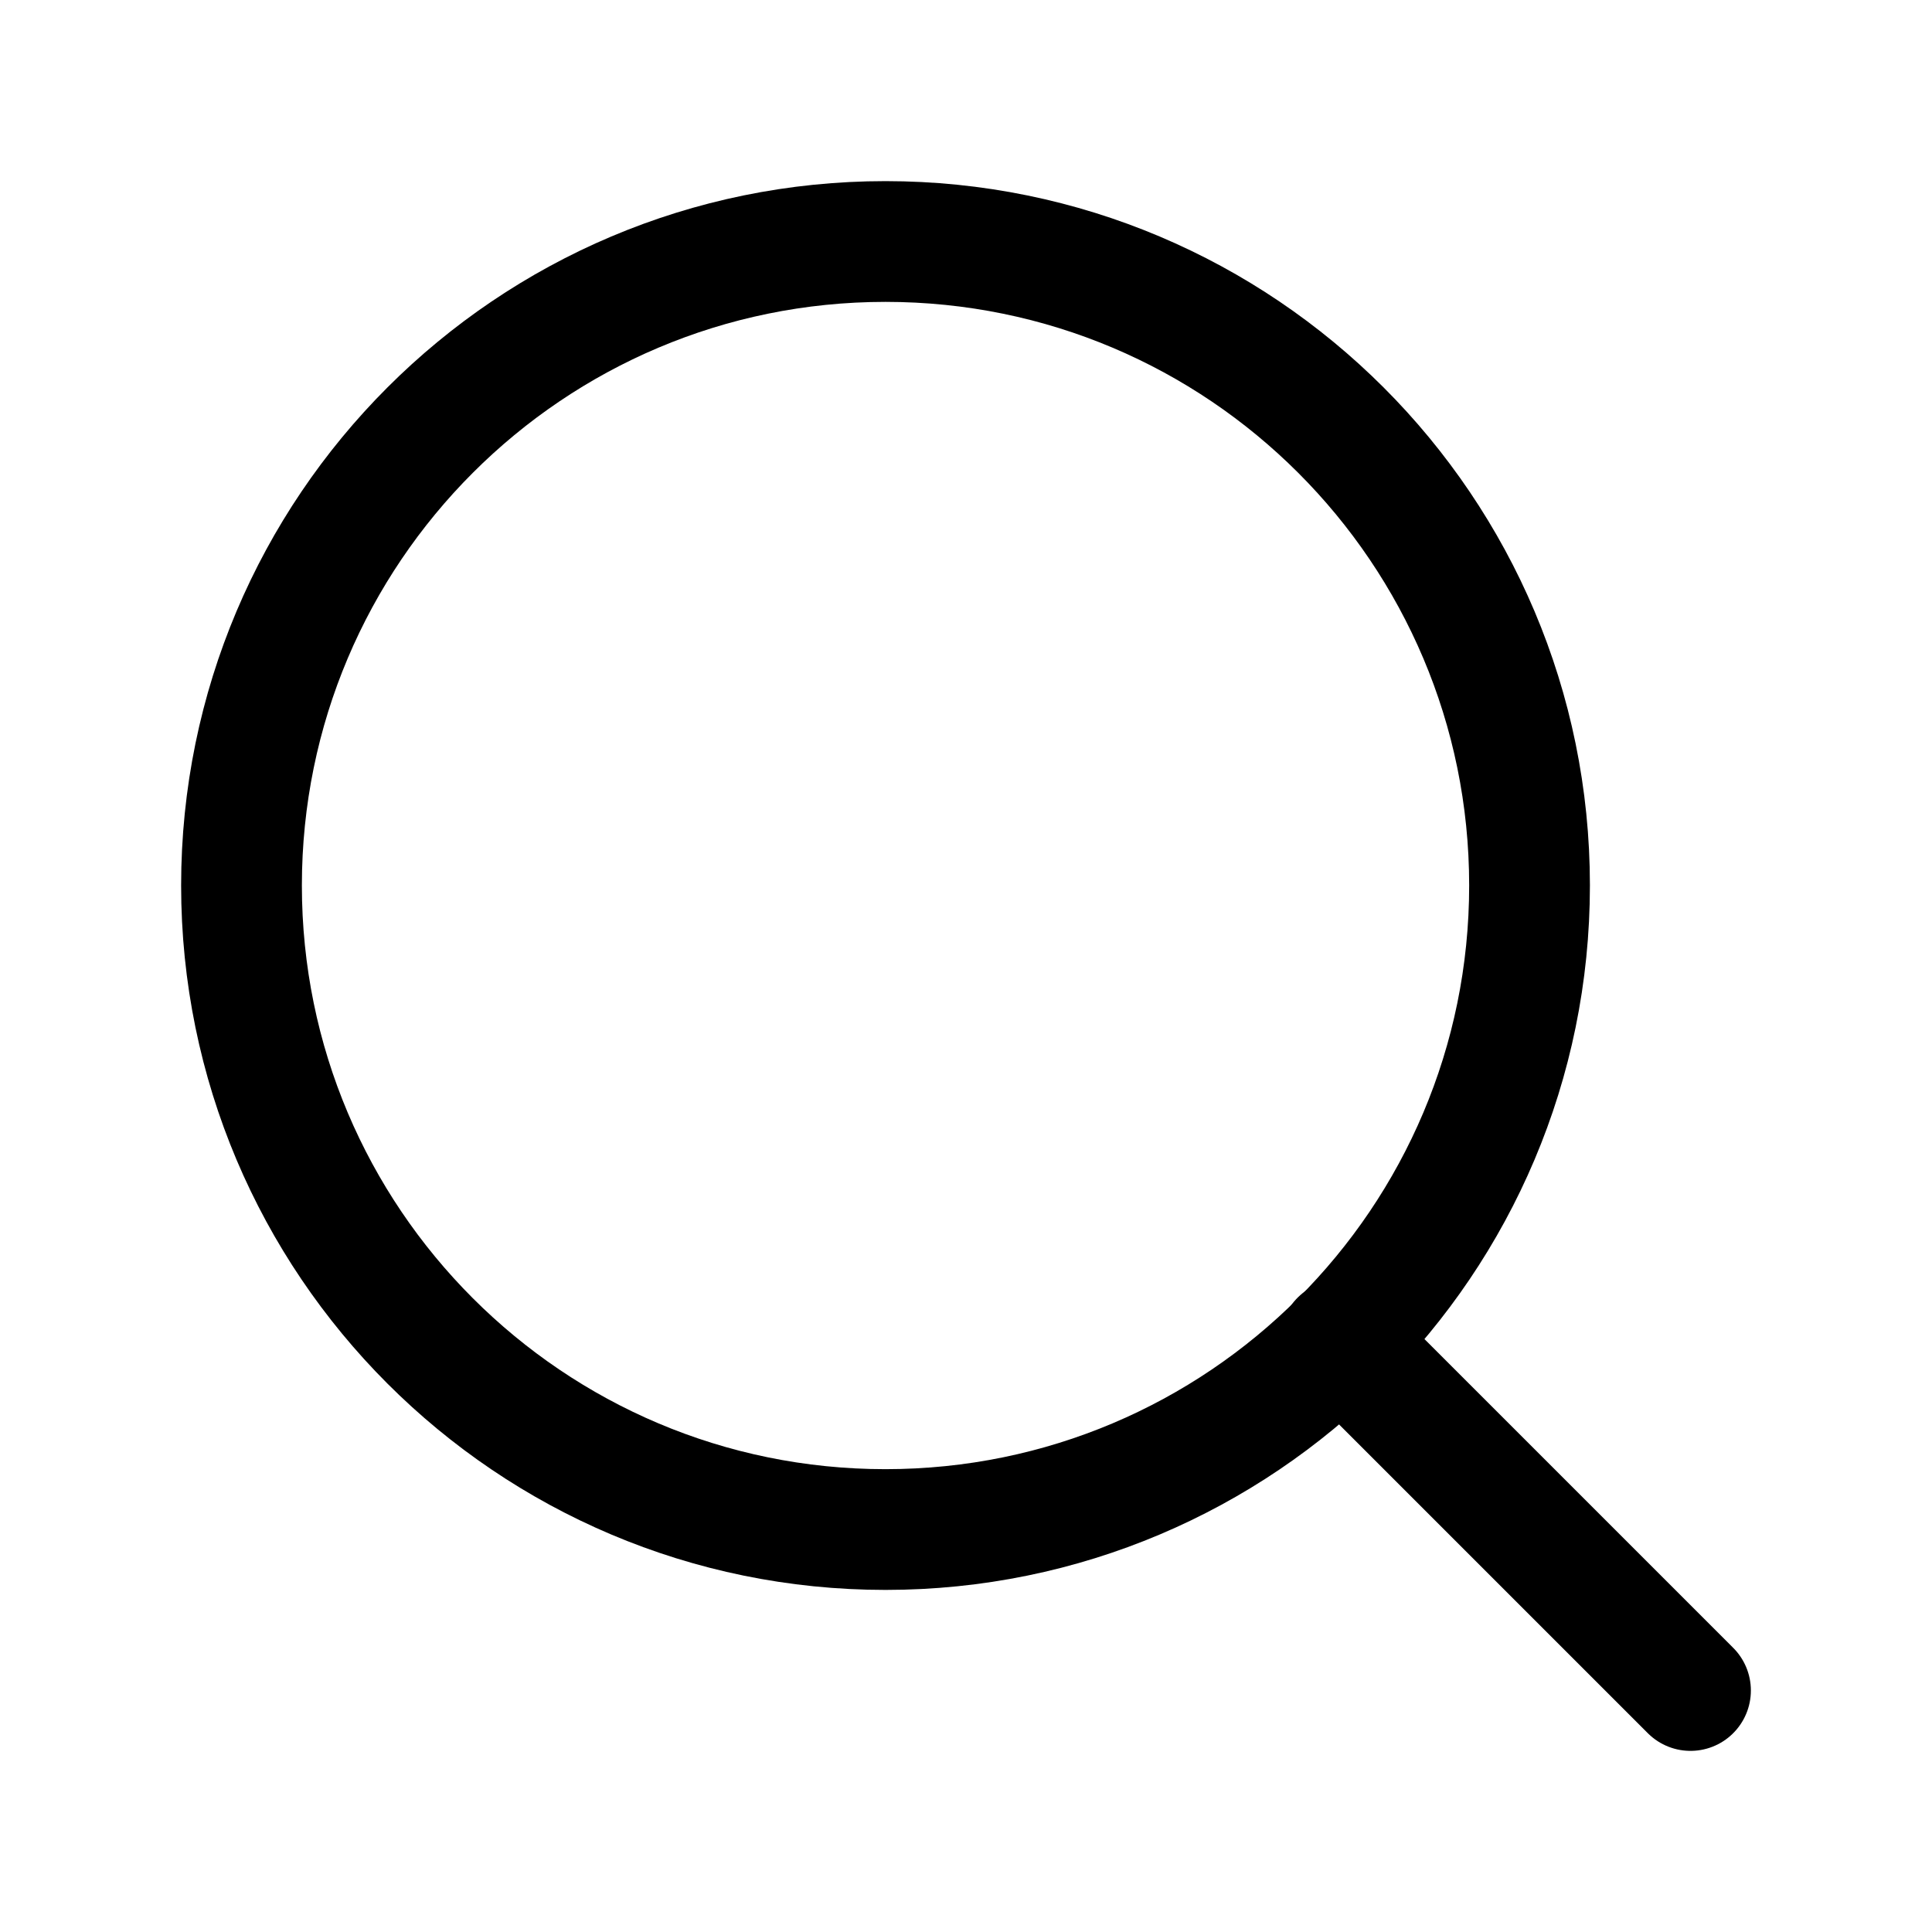
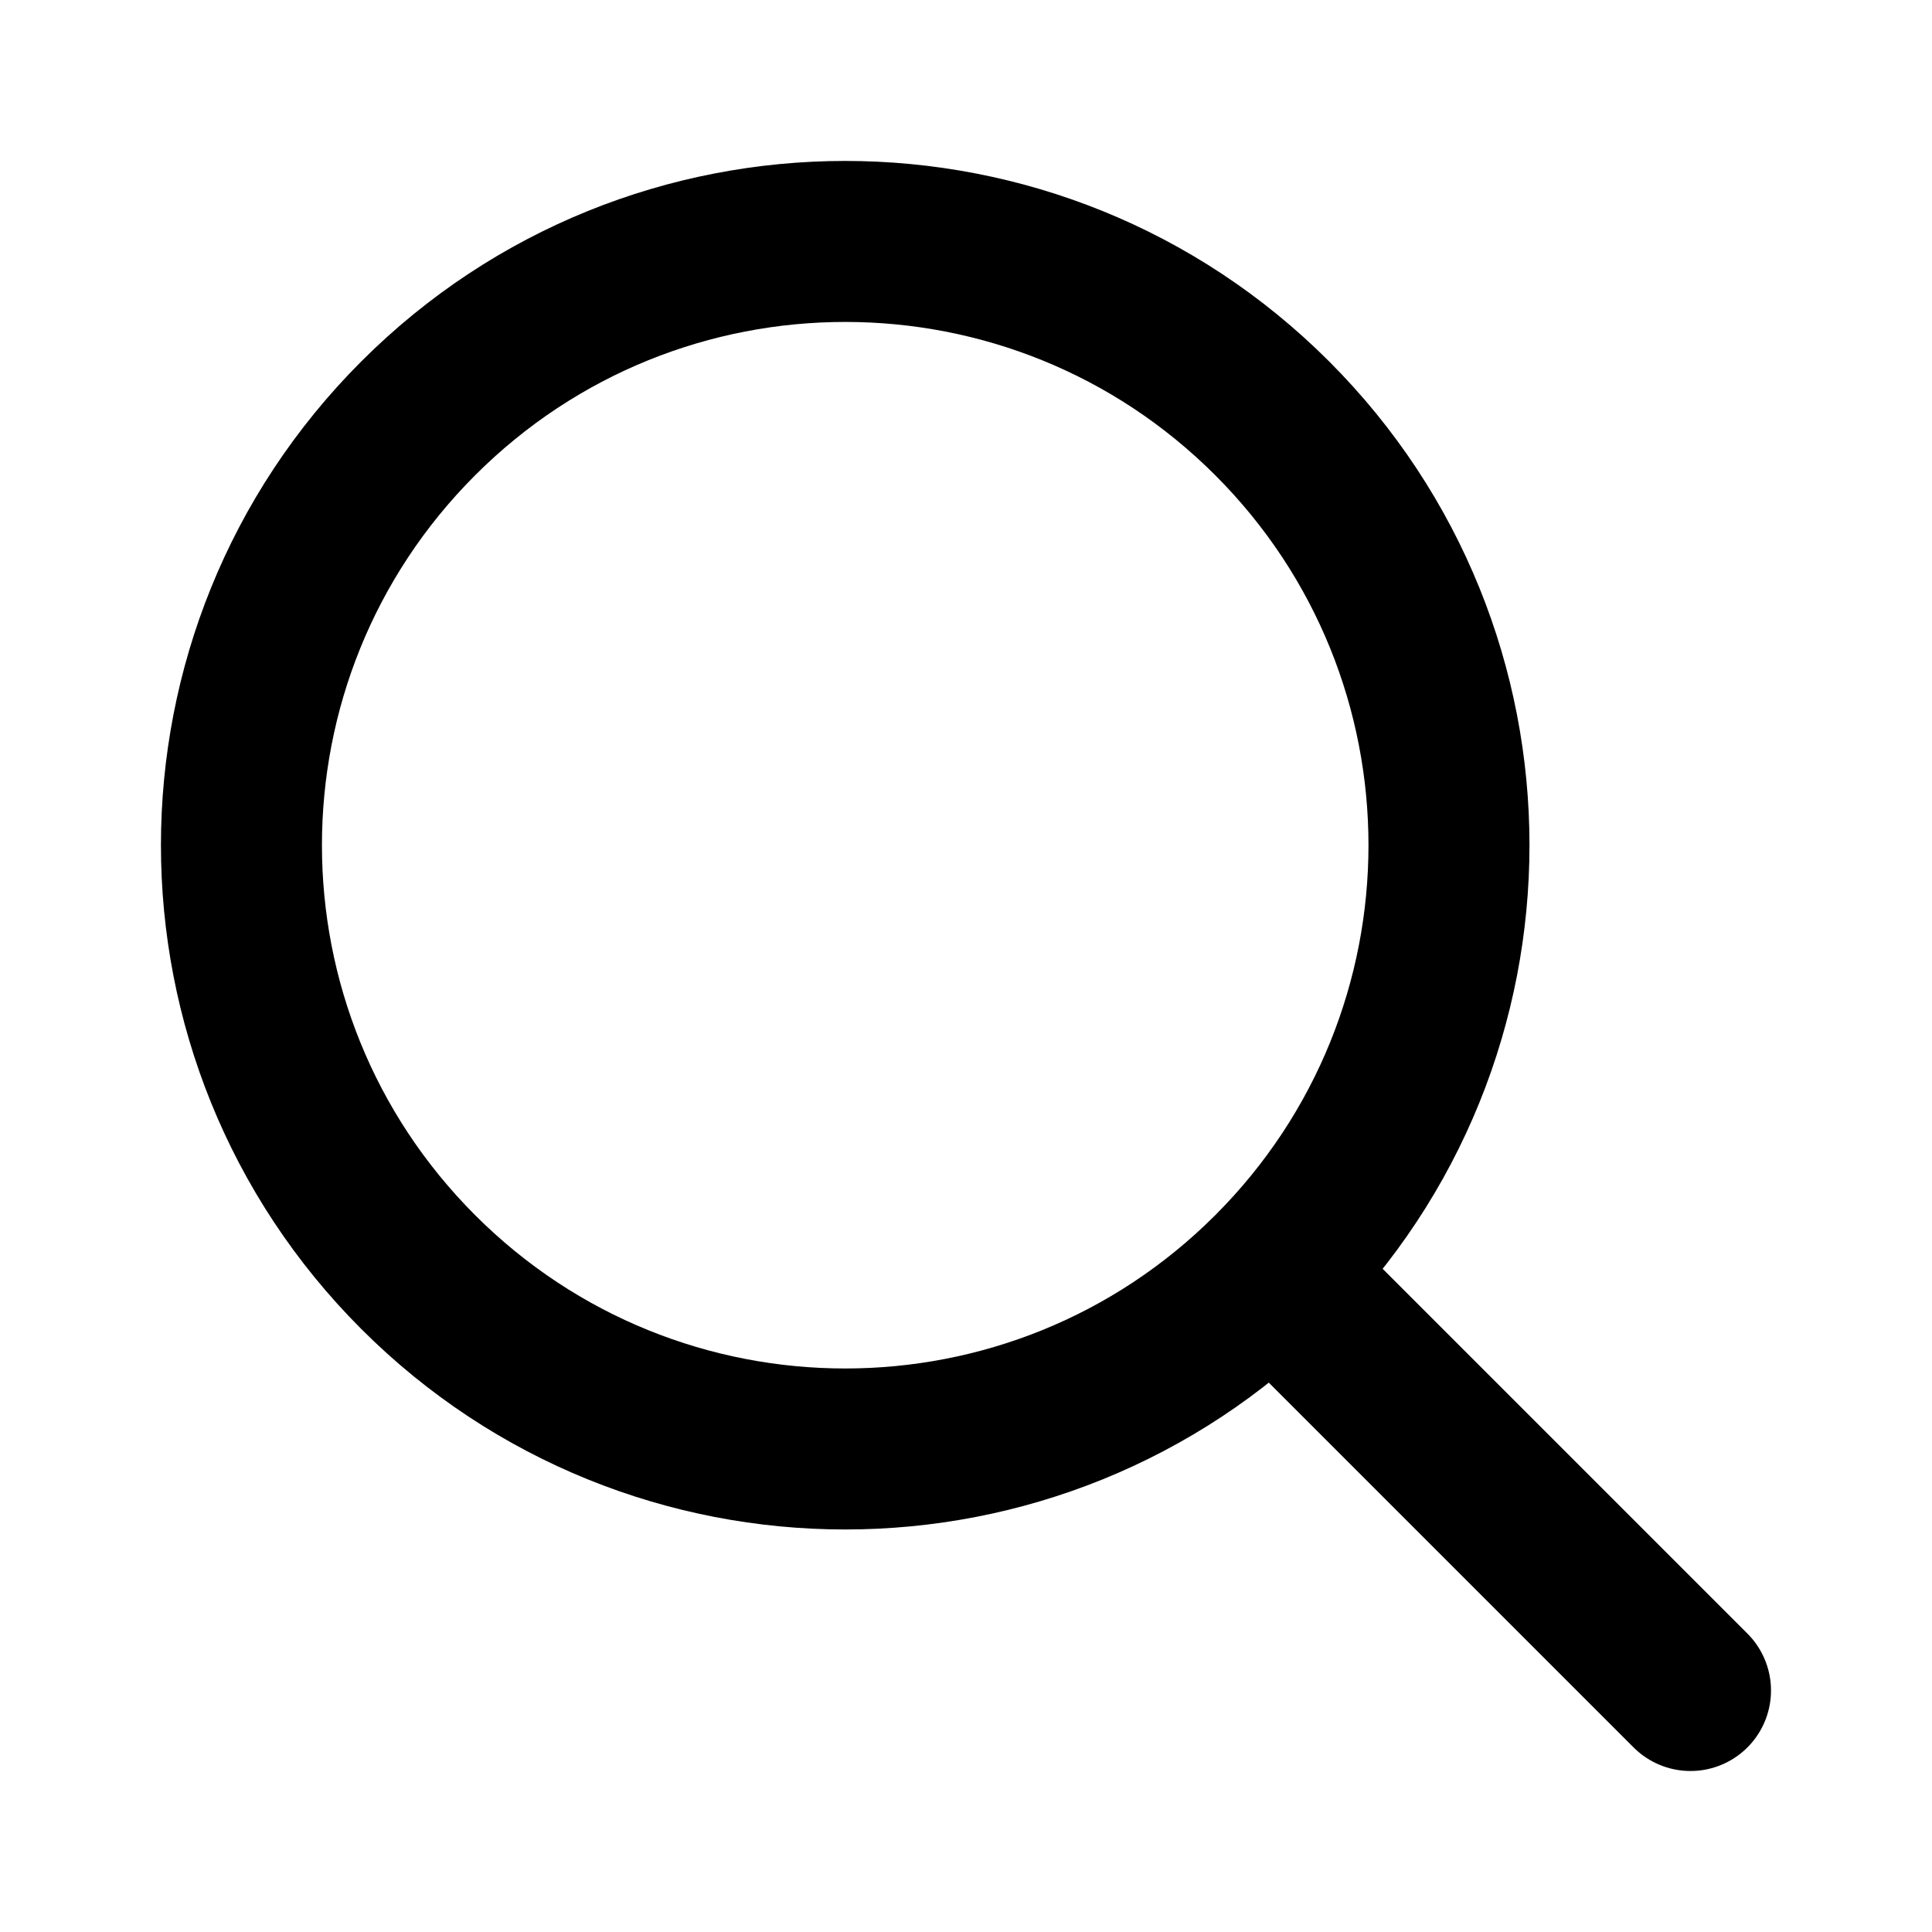
- <svg xmlns="http://www.w3.org/2000/svg" width="16" height="16" viewBox="0 0 16 16" fill="none">
-   <path d="M7.333 12.667C10.279 12.667 12.667 10.279 12.667 7.333C12.667 4.388 10.279 2 7.333 2C4.388 2 2 4.388 2 7.333C2 10.279 4.388 12.667 7.333 12.667Z" stroke="currentColor" stroke-linecap="round" stroke-linejoin="round" />
-   <path d="M14 14L11.1 11.1" stroke="currentColor" stroke-linecap="round" stroke-linejoin="round" />
+ <svg xmlns="http://www.w3.org/2000/svg" fill="none" viewBox="0 0 24 24" stroke-width="2" stroke="currentColor" class="size-6">
+   <path stroke-linecap="round" stroke-linejoin="round" d="m21 21-5.197-5.197m0 0A7.5 7.5 0 1 0 5.196 5.196a7.5 7.5 0 0 0 10.607 10.607Z" />
</svg>
